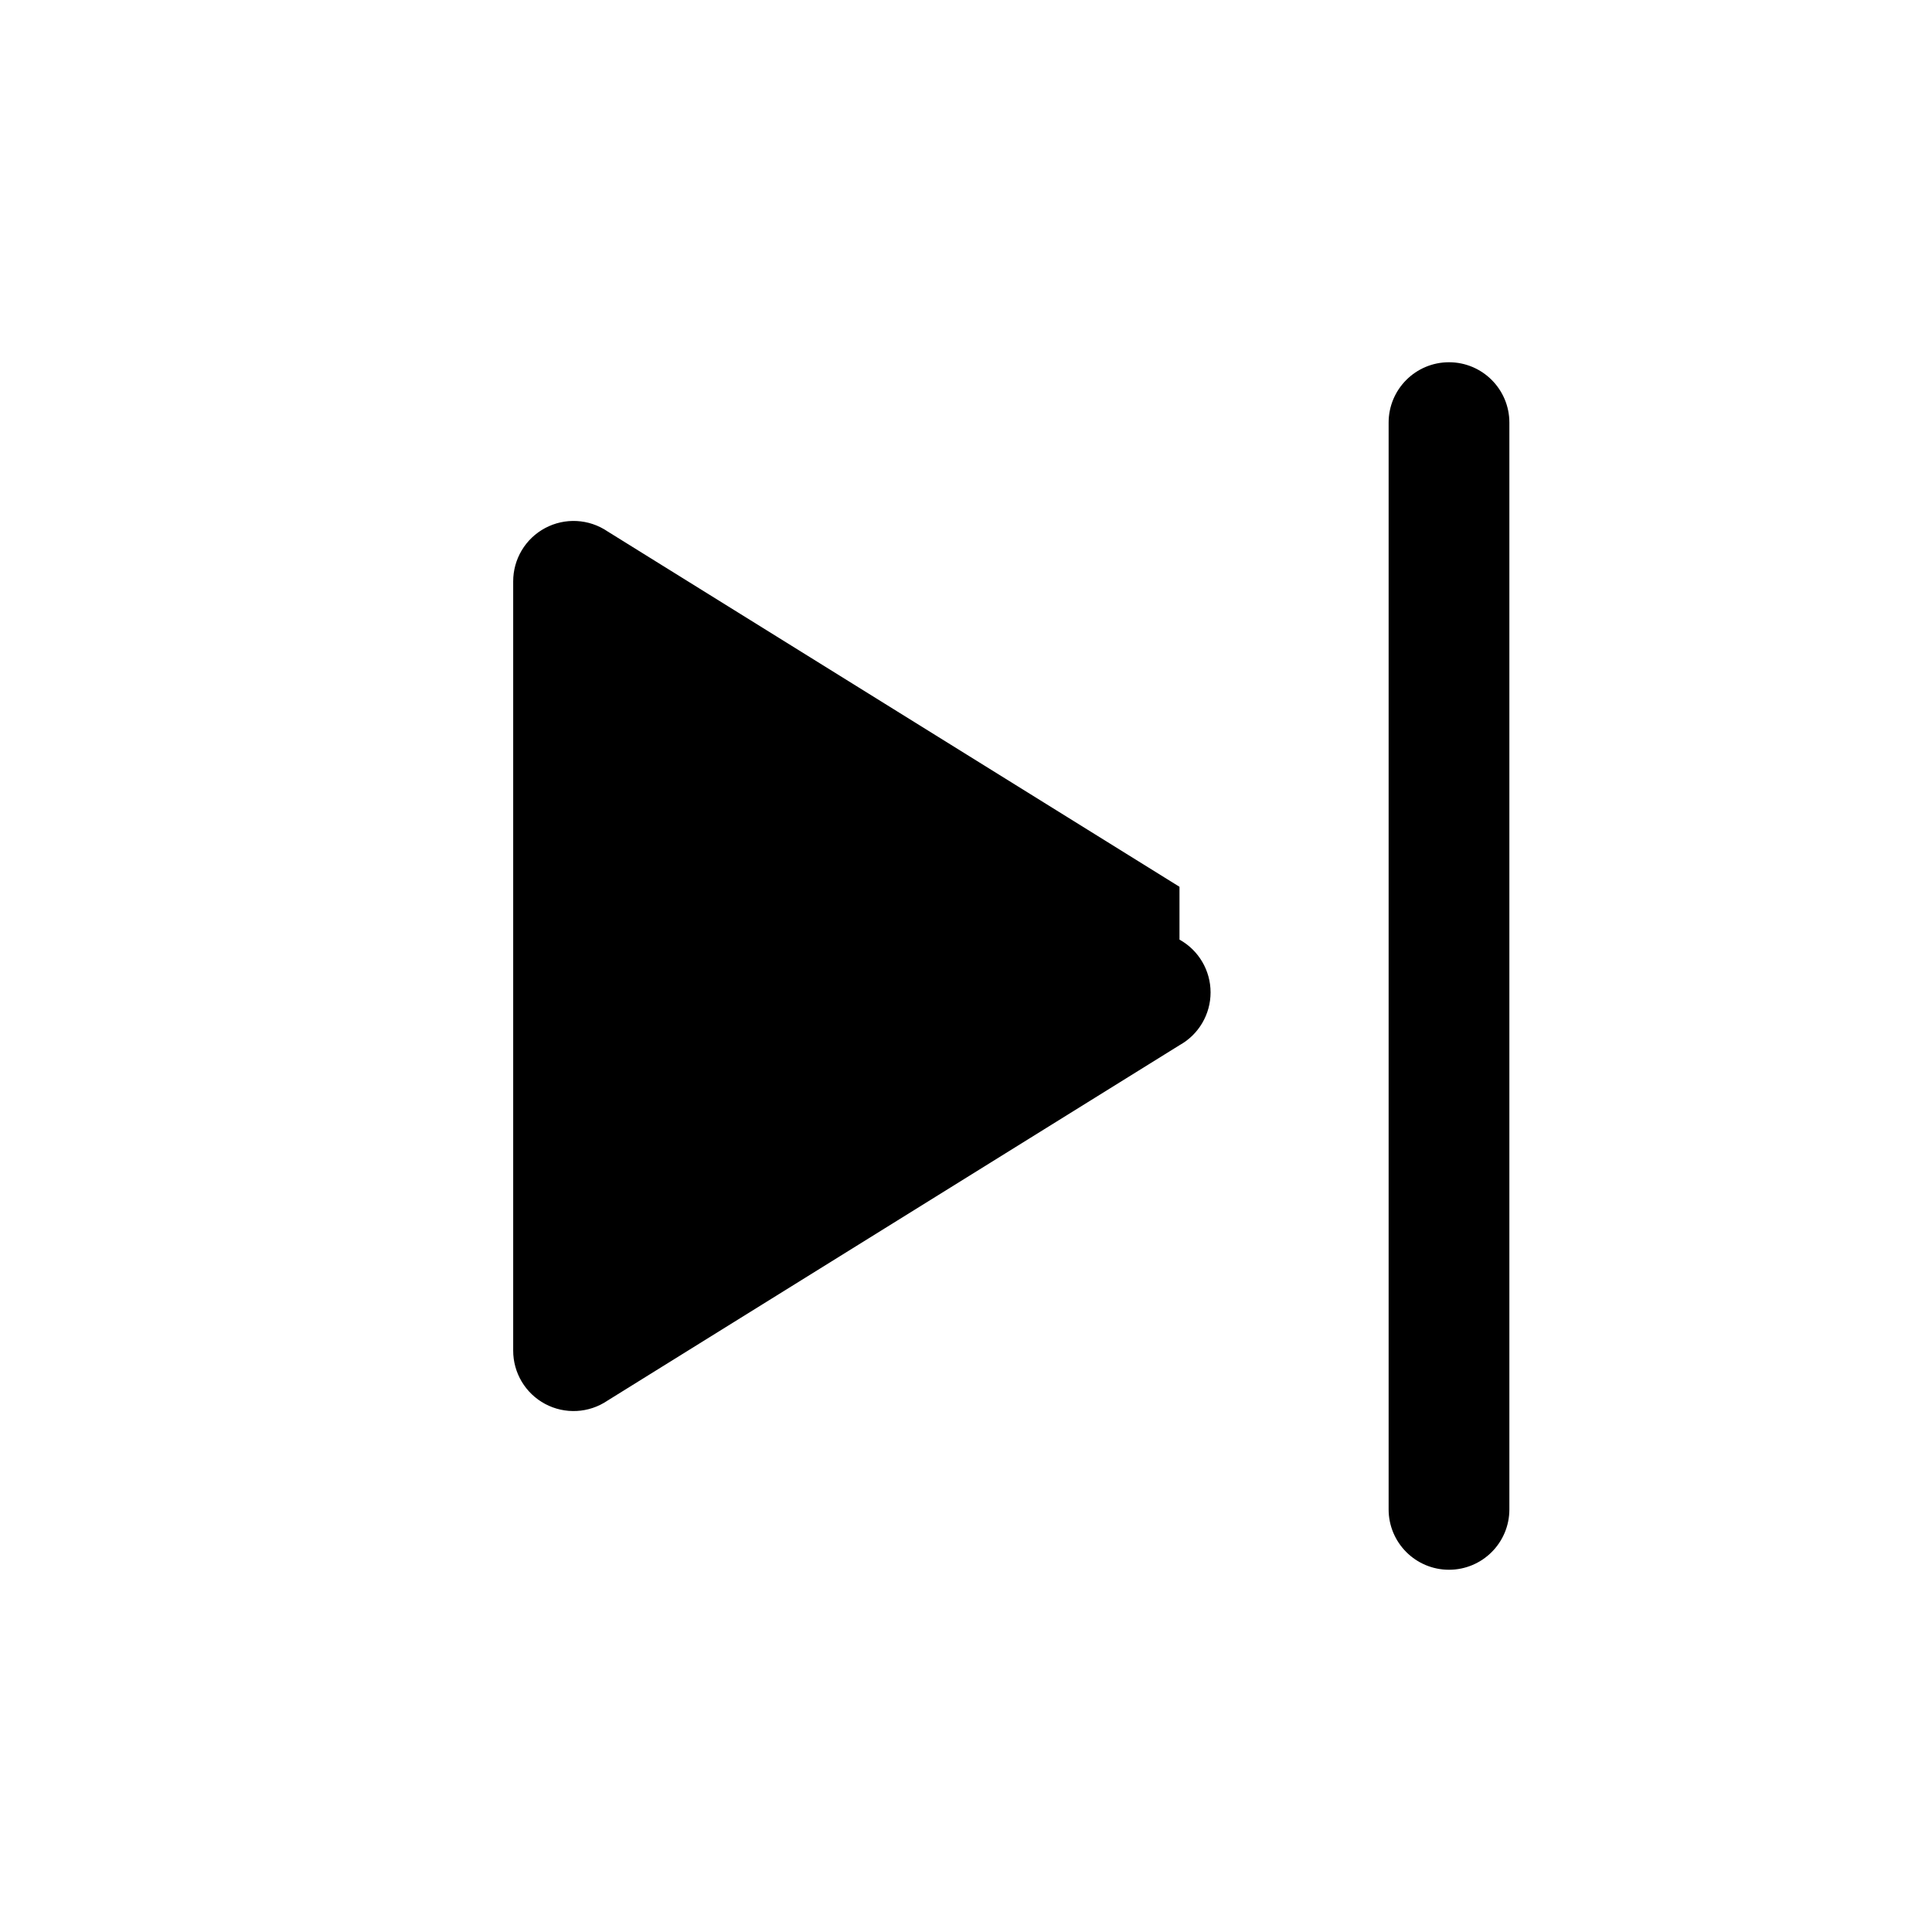
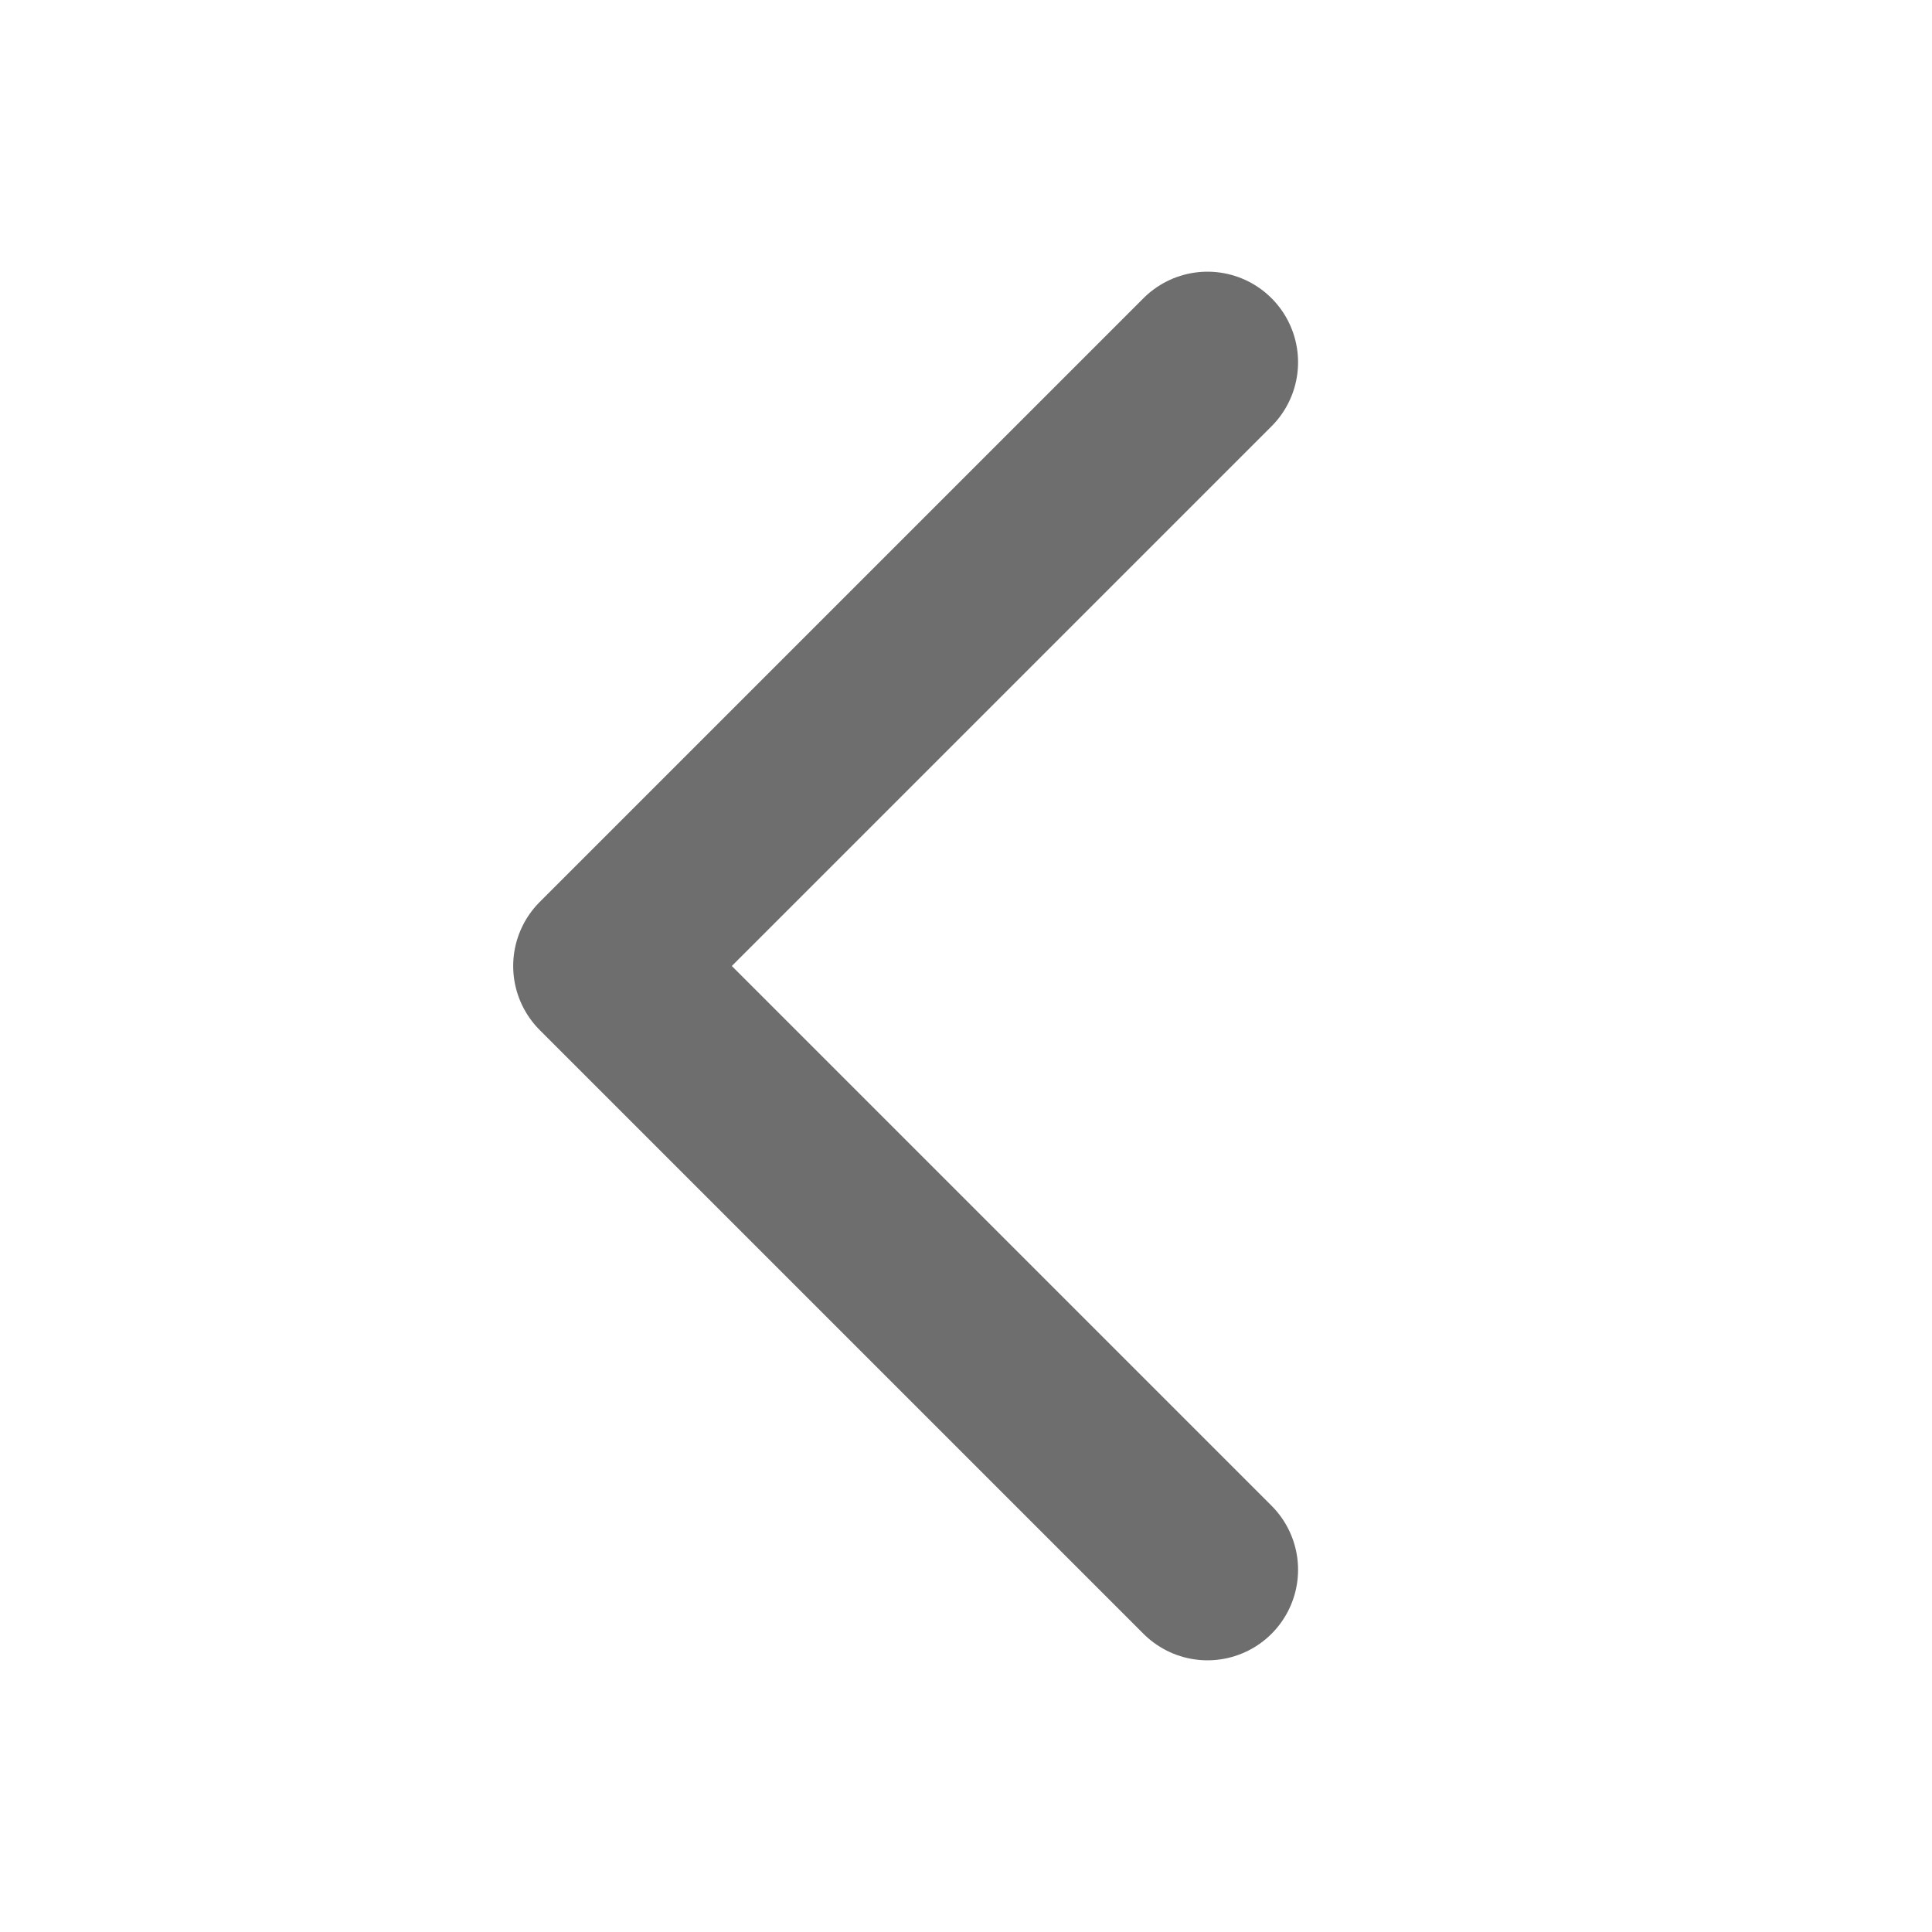
- <svg xmlns="http://www.w3.org/2000/svg" t="1678432000000" class="icon" viewBox="0 0 1024 1024" version="1.1" p-id="3301">
-   <path d="M768 192a32 32 0 0 0-32 32v576a32 32 0 0 0 64 0V224a32 32 0 0 0-32-32zM625.152 470.016L321.92 281.6a32 32 0 0 0-49.92 26.624v407.552a32 32 0 0 0 49.92 26.624l303.232-188.416a32 32 0 0 0 0-55.968z" fill="#000000" p-id="3302" />
+ <svg xmlns="http://www.w3.org/2000/svg" width="16" height="16" viewBox="0 0 16 16">
+   <path d="M10 3L5 8l5 5" fill="none" stroke="#6E6E6E" stroke-width="1.5" stroke-linecap="round" stroke-linejoin="round" />
</svg>
